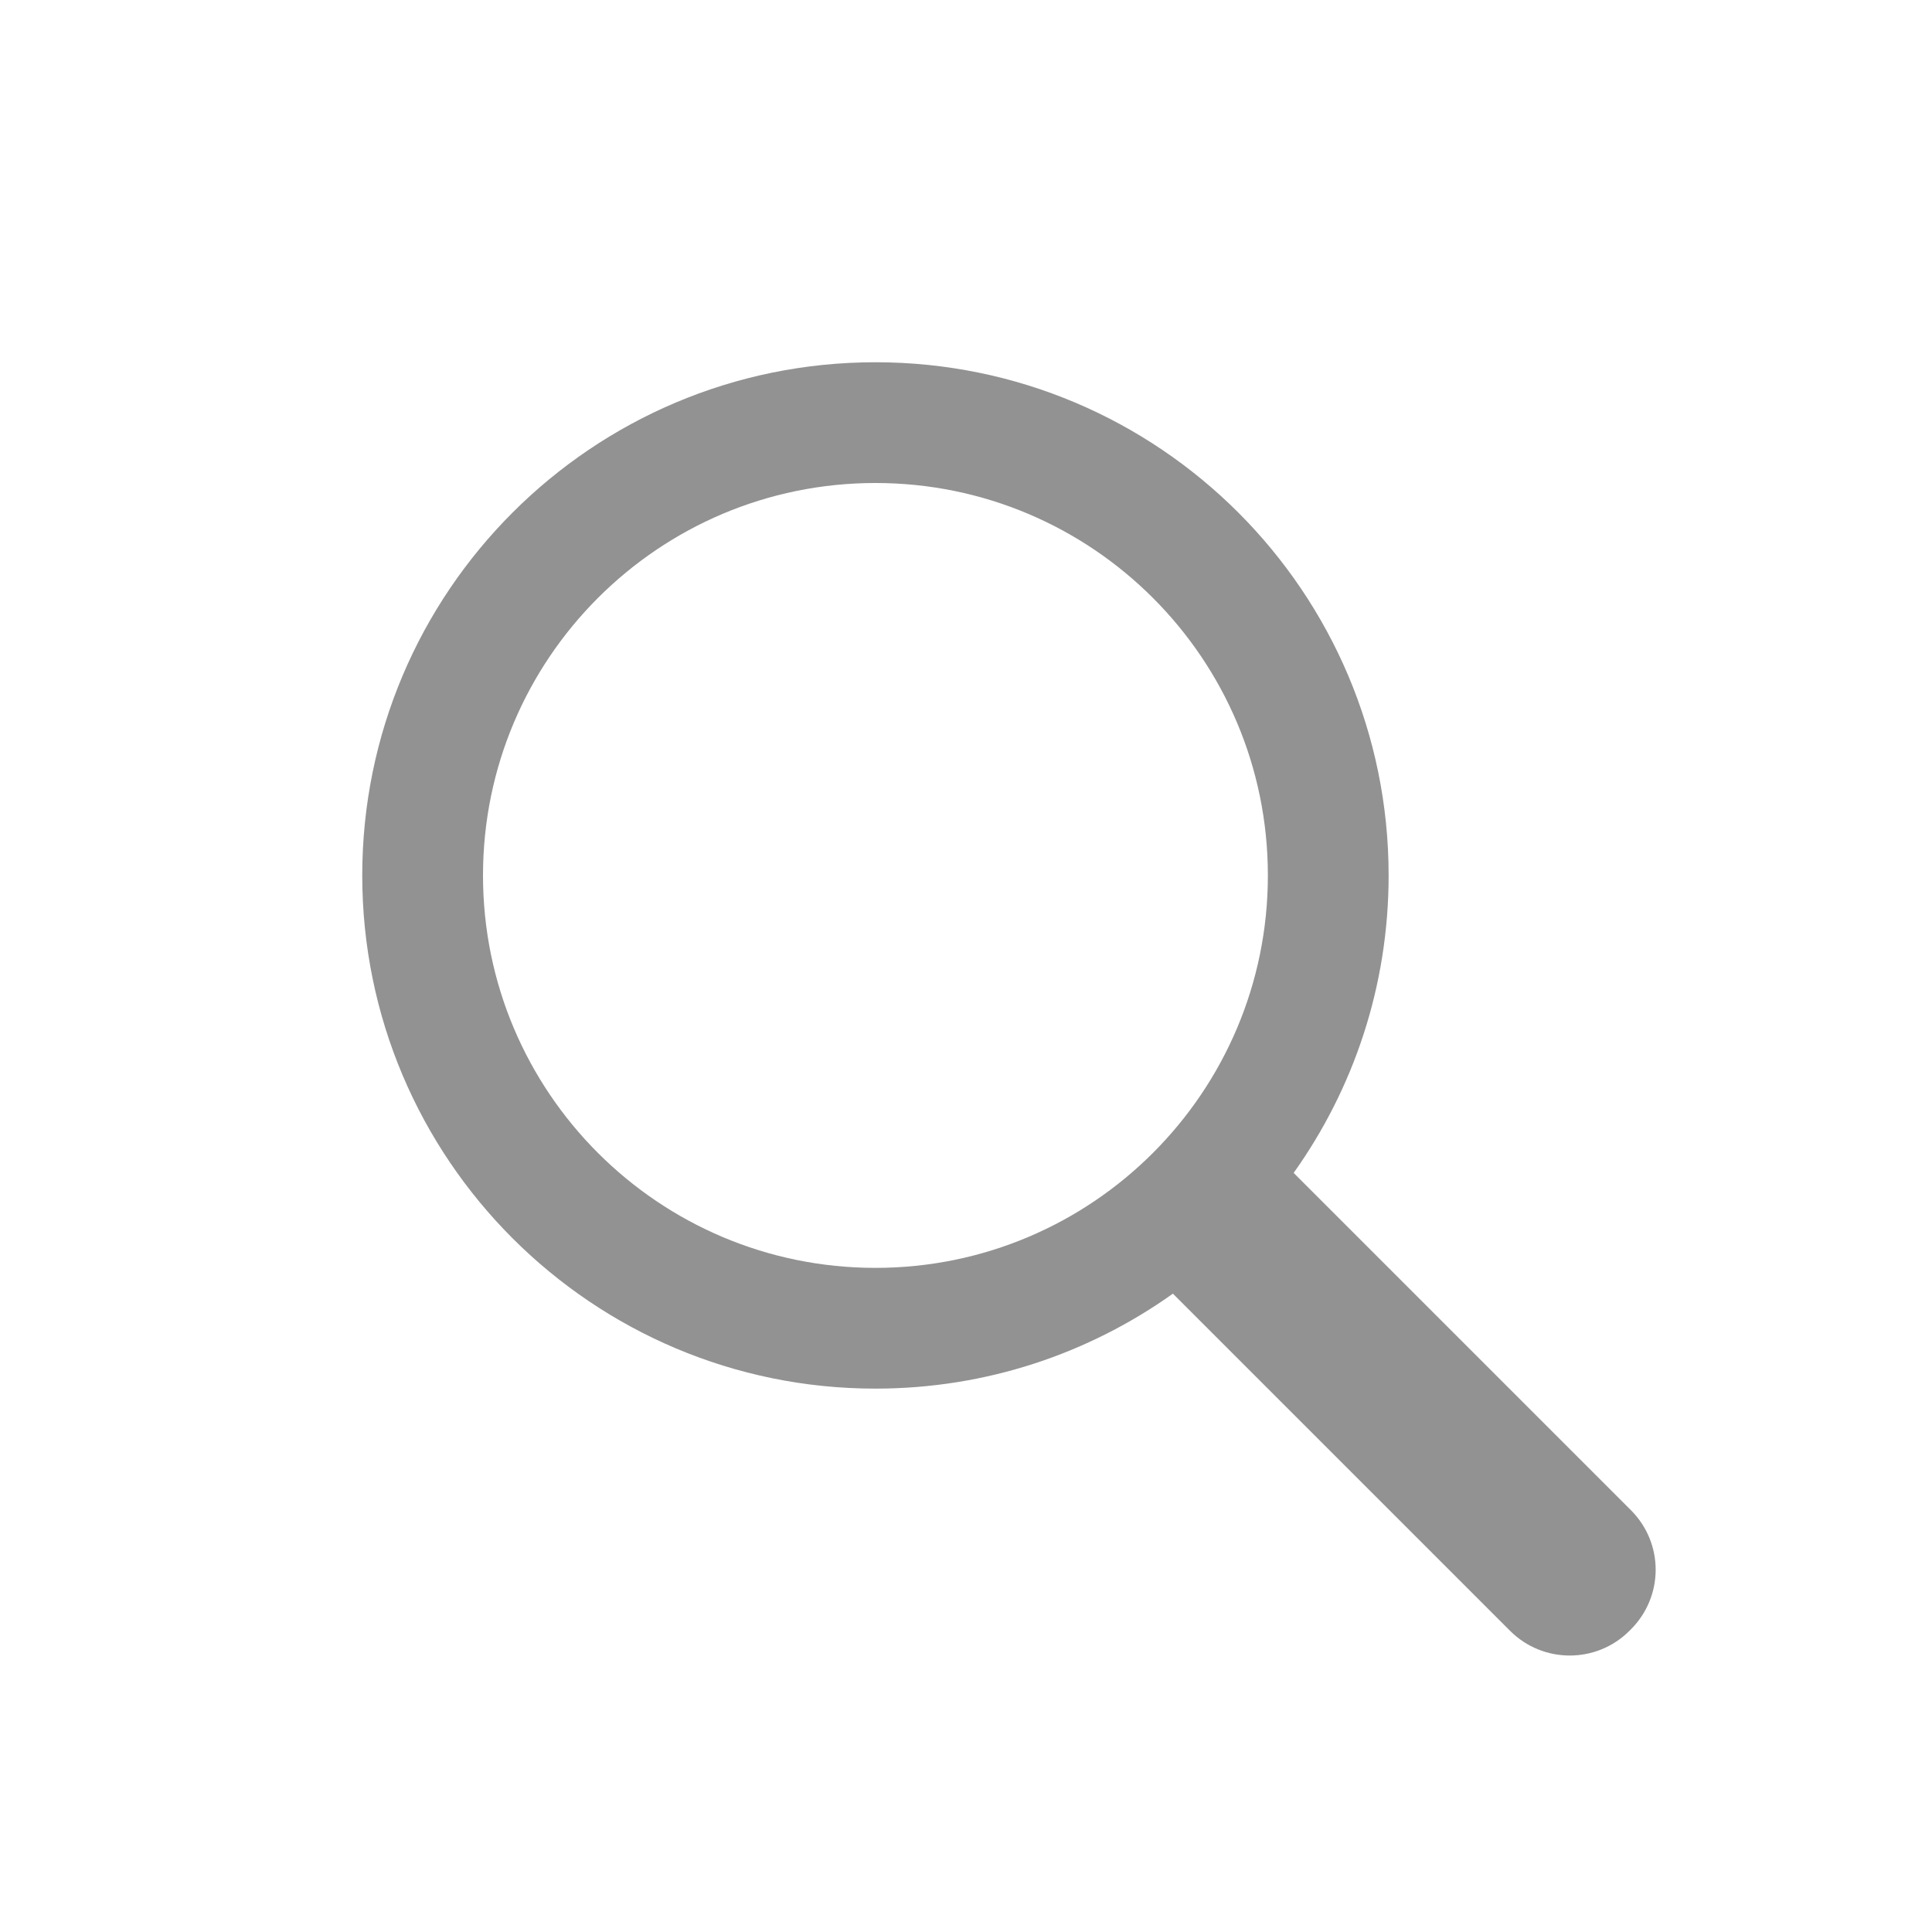
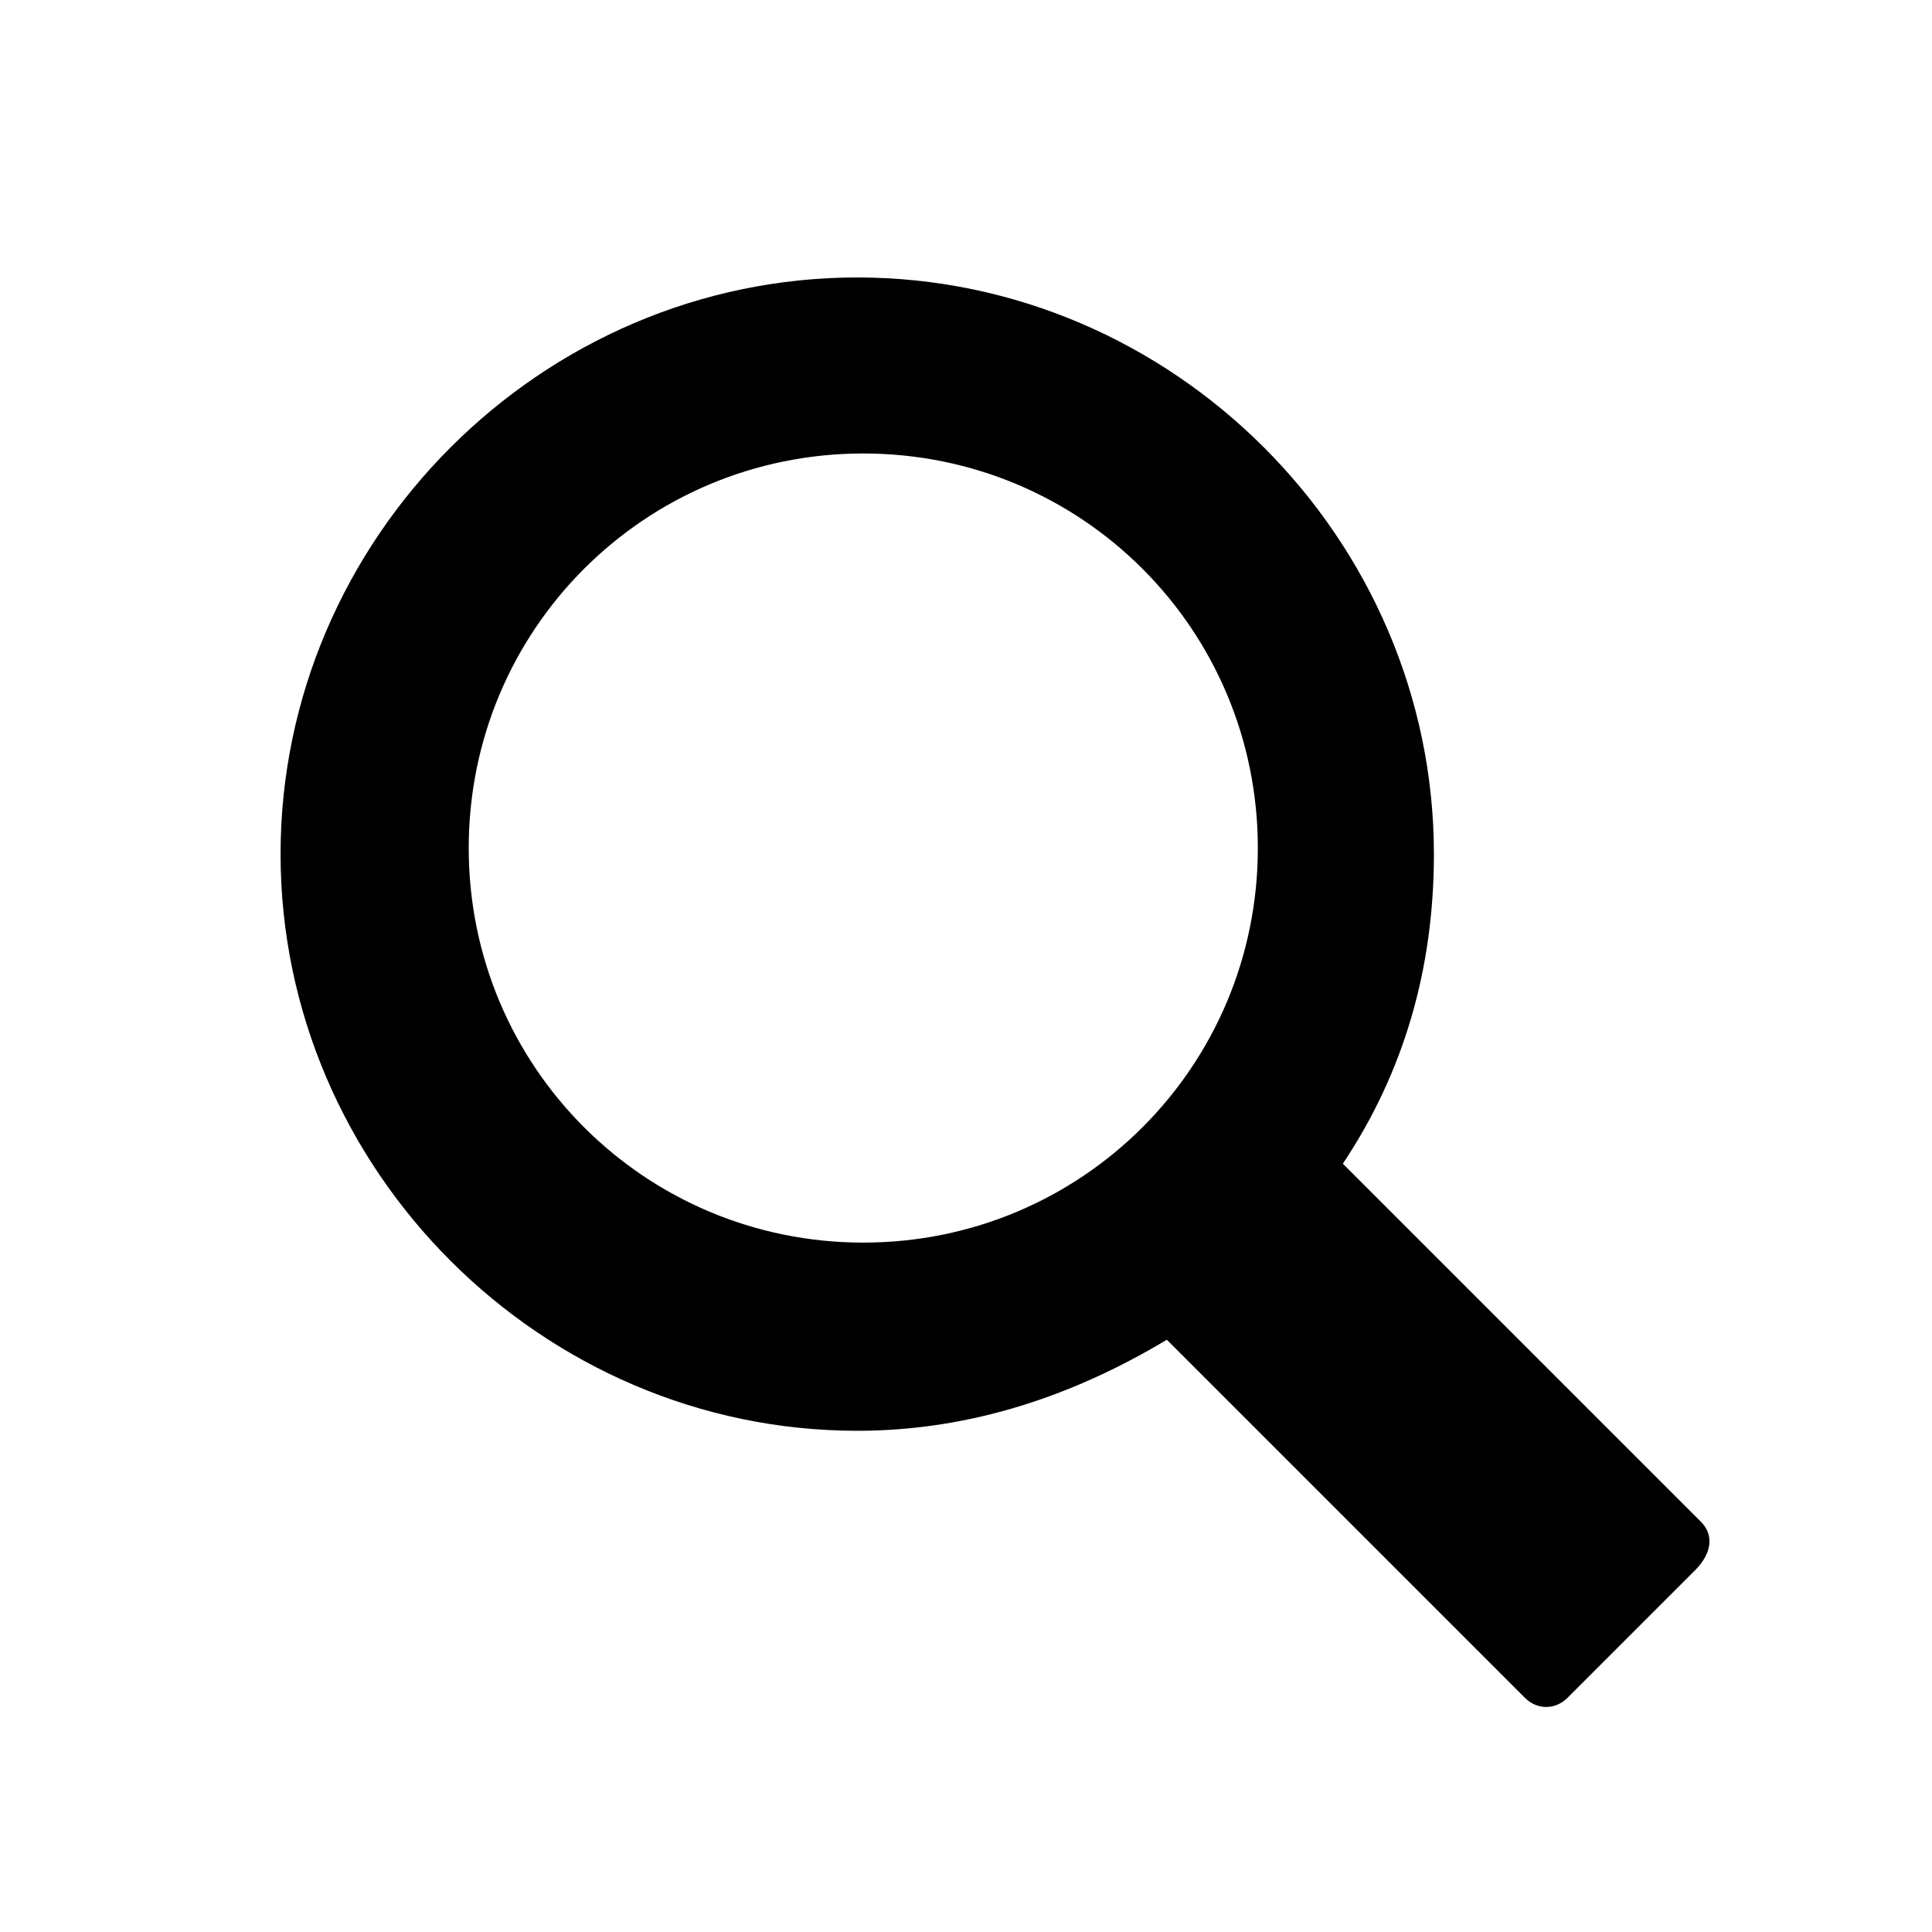
- <svg xmlns="http://www.w3.org/2000/svg" height="32px" version="1.1" viewBox="0 0 32 32" width="32px">
-   <defs />
-   <g fill="none" fill-rule="evenodd" id="Page-1" stroke="none" stroke-width="1">
-     <g fill="#929292" id="icon-111-search">
-       <path d="M19.427,21.427 C18.037,22.417 16.337,23 14.5,23 C9.806,23 6,19.194 6,14.5 C6,9.806 9.806,6 14.5,6 C19.194,6 23,9.806 23,14.5 C23,16.337 22.417,18.037 21.427,19.427 L27.012,25.012 C27.562,25.562 27.558,26.442 27.012,26.988 L26.988,27.012 C26.444,27.556 25.558,27.558 25.012,27.012 L19.427,21.427 L19.427,21.427 Z M14.5,21 C18.09,21 21,18.09 21,14.5 C21,10.91 18.09,8 14.5,8 C10.91,8 8,10.91 8,14.5 C8,18.09 10.91,21 14.5,21 L14.5,21 Z" id="search" />
-     </g>
-   </g>
+ <svg xmlns="http://www.w3.org/2000/svg" width="48" height="48" viewBox="0 0 54 54">
+   <path d="m47.543,42.536l-10.01,-10.01c1.697,-2.545 2.545,-5.429 2.545,-8.653c0,-8.823 -7.296,-16.118 -16.118,-16.118s-16.118,7.296 -16.118,16.118s7.296,16.118 16.118,16.118c3.224,0 6.108,-1.018 8.653,-2.545l10.01,10.01c0.339,0.339 0.848,0.339 1.188,0l3.563,-3.563c0.509,-0.509 0.509,-1.018 0.17,-1.357zm-34.442,-18.833c0,-6.108 4.92,-11.028 11.028,-11.028s11.028,4.92 11.028,11.028s-4.92,11.028 -11.028,11.028s-11.028,-4.92 -11.028,-11.028z" />
</svg>
